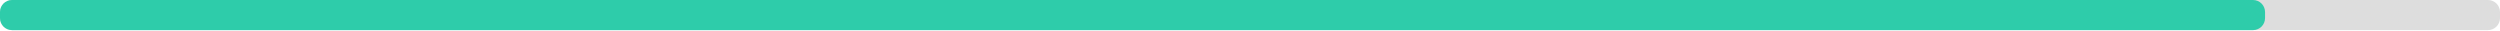
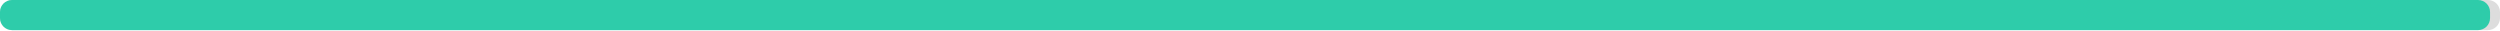
<svg xmlns="http://www.w3.org/2000/svg" width="830" height="10">
  <g>
    <rect style="fill: #ddd;" height="10" width="830" rx="4" y="0" x="0" />
-     <rect style="fill: #2eccaa;" height="10" width="752" rx="4" y="0" x="0" />
+     <rect style="fill: #2eccaa;" height="10" width="826.7" rx="4" y="0" x="0" />
  </g>
</svg>
